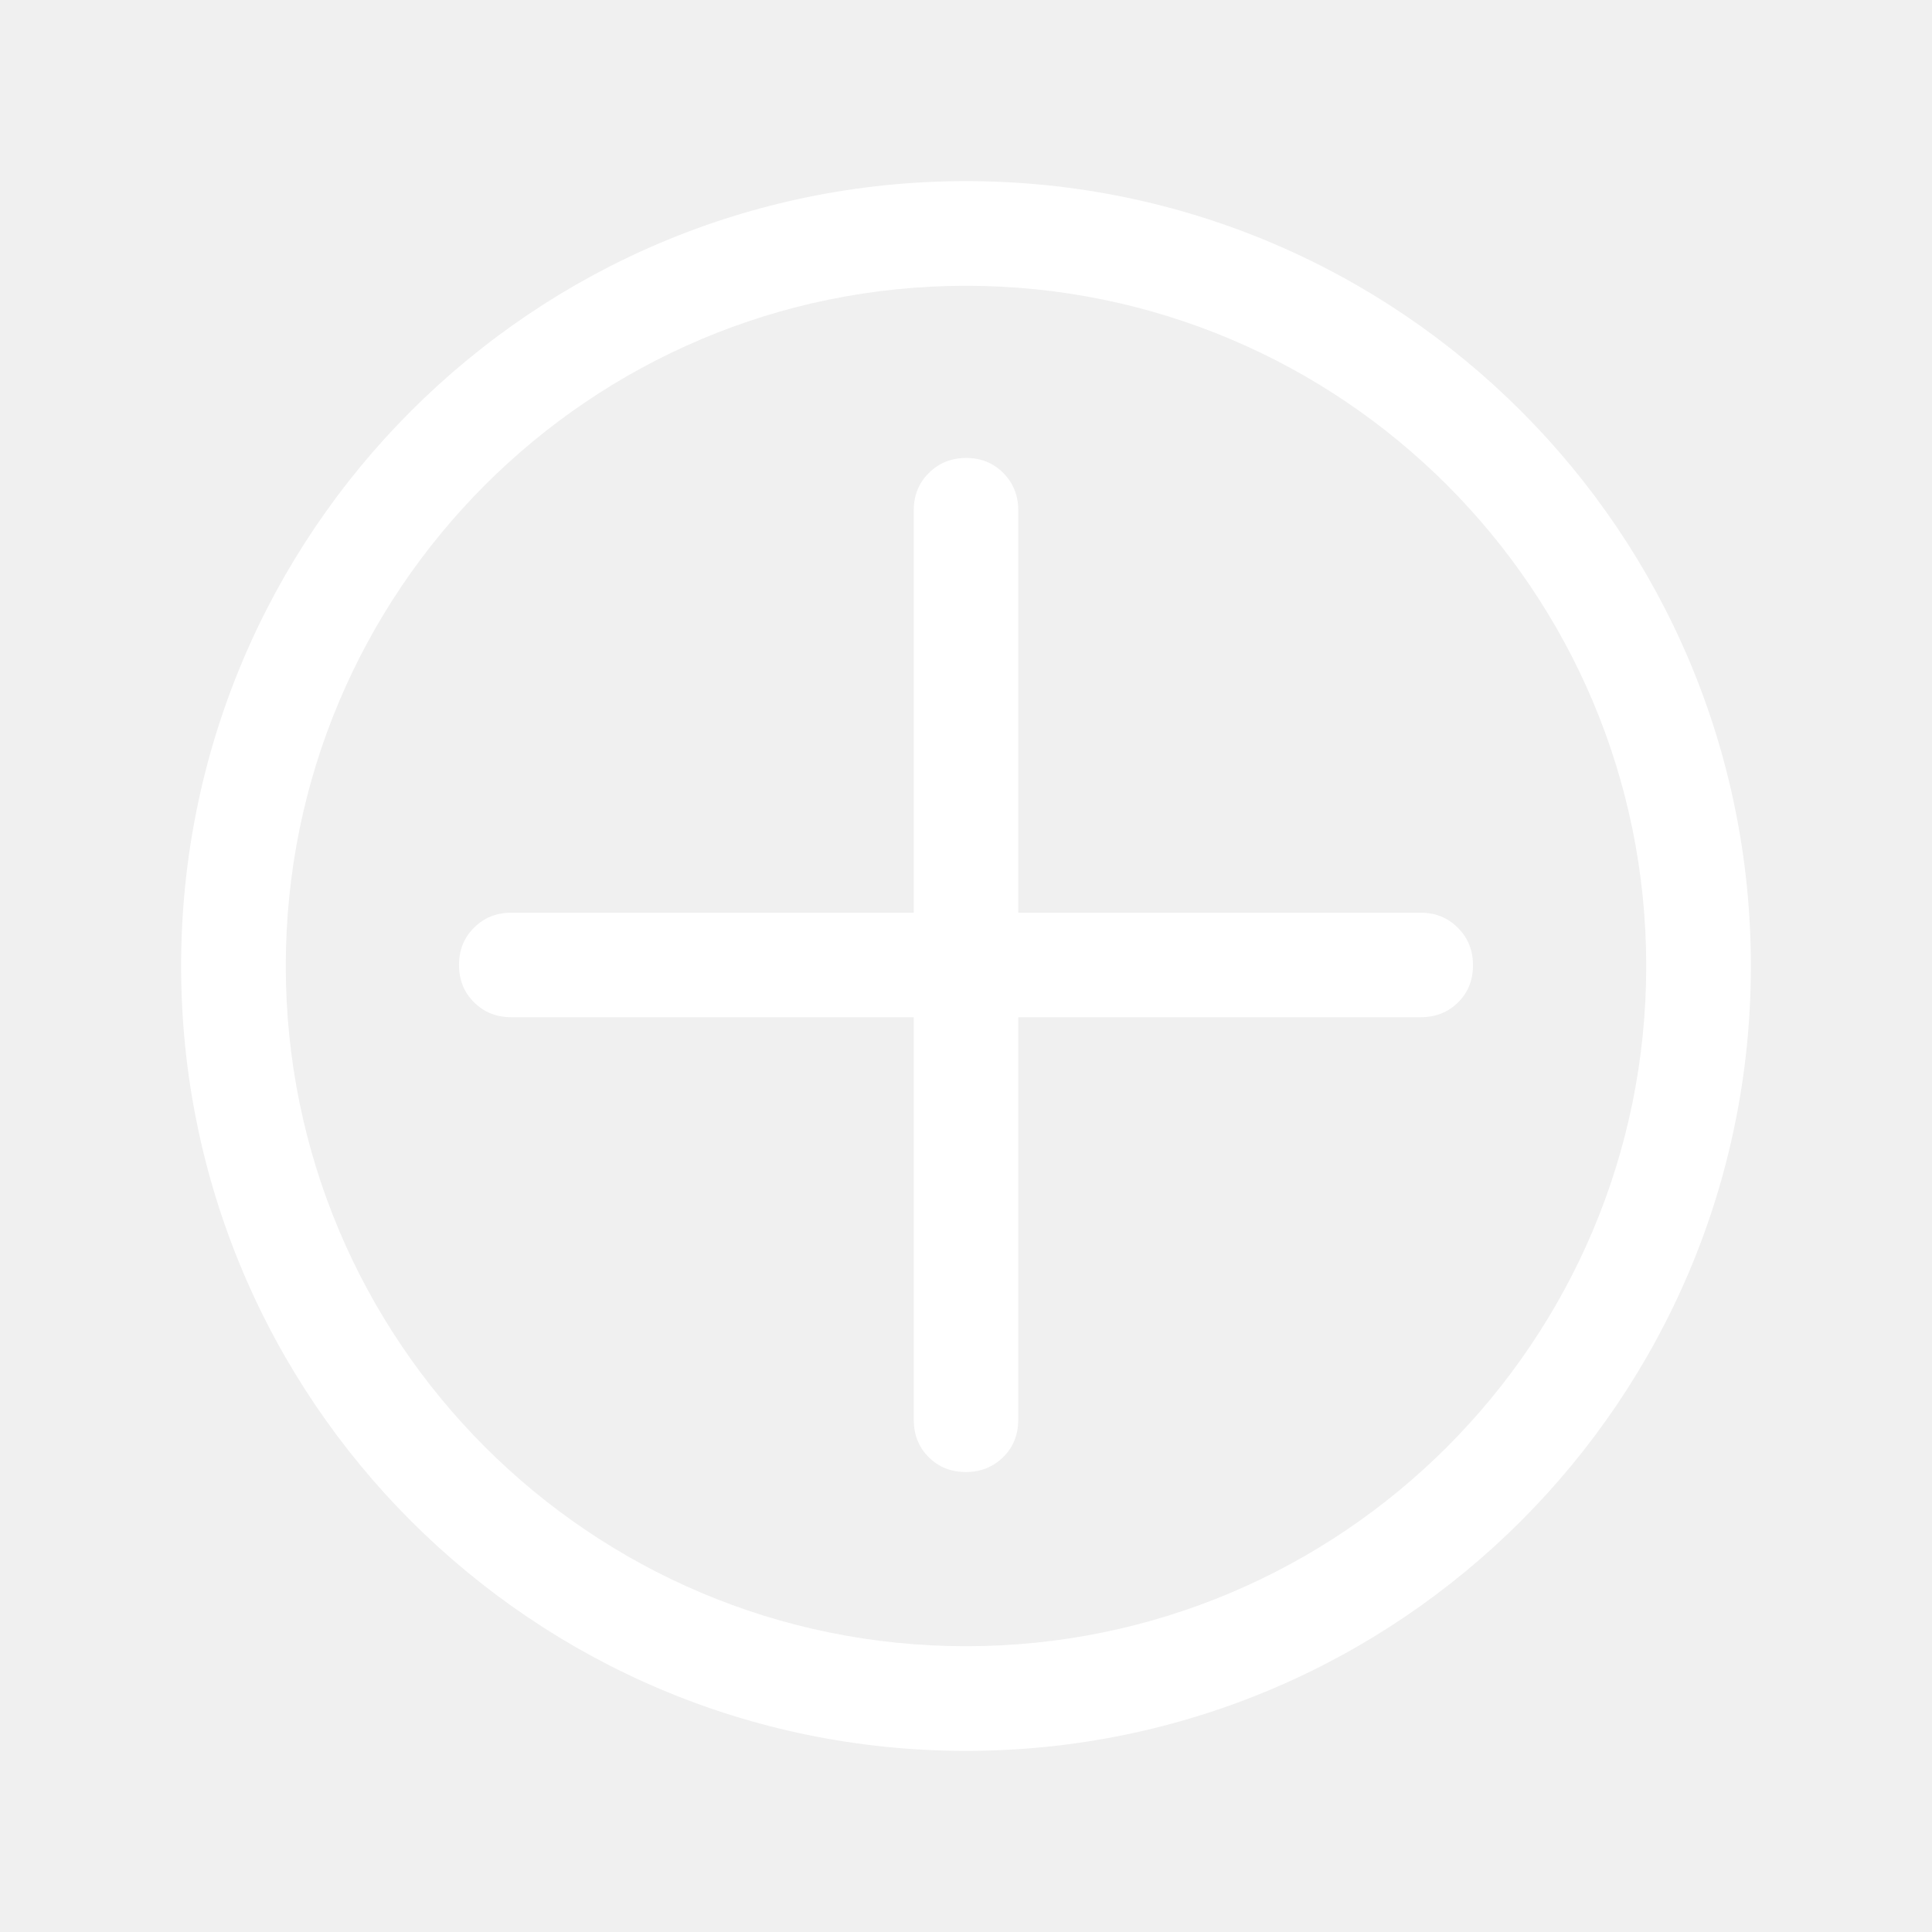
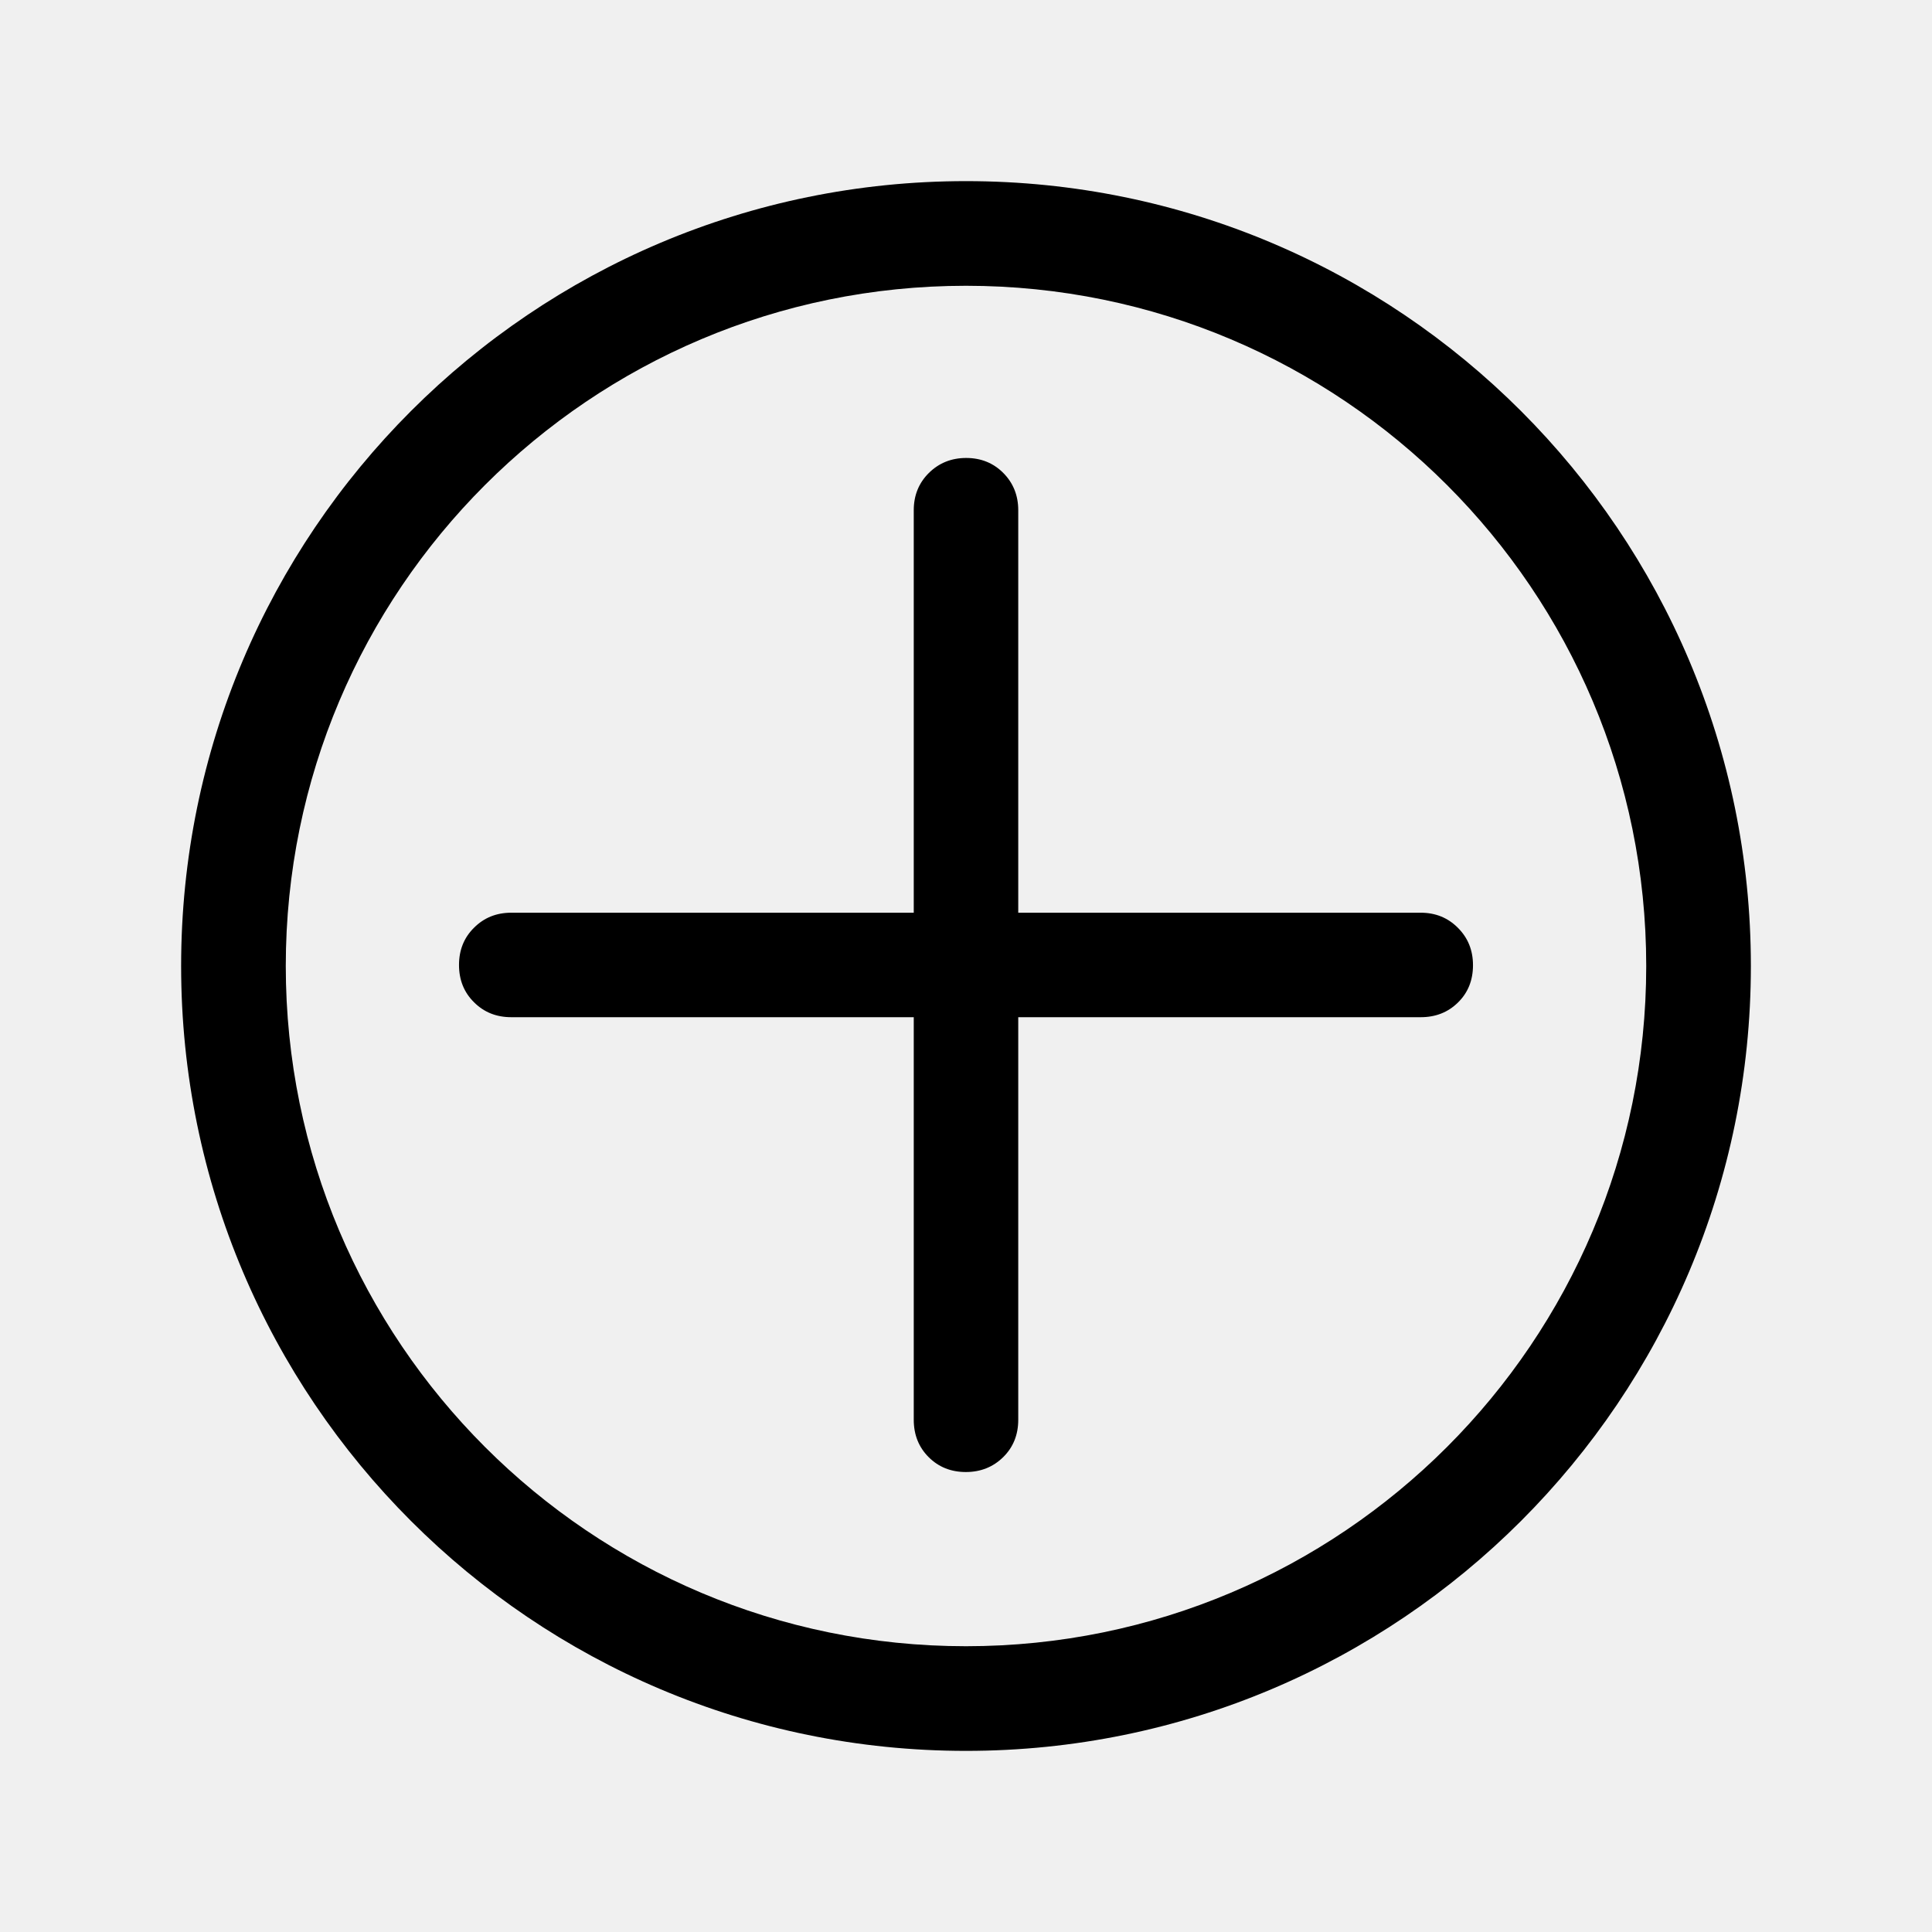
<svg xmlns="http://www.w3.org/2000/svg" width="24" height="24" viewBox="0 0 24 24" fill="none">
-   <path d="M11.351 12.636H6.351C6.167 12.636 6.013 12.575 5.889 12.451C5.764 12.328 5.702 12.173 5.702 11.987C5.702 11.802 5.764 11.647 5.889 11.524C6.013 11.4 6.167 11.338 6.351 11.338H11.351V6.338C11.351 6.155 11.413 6 11.538 5.876C11.663 5.752 11.818 5.689 12.002 5.689C12.187 5.689 12.341 5.752 12.464 5.876C12.587 6 12.649 6.155 12.649 6.338V11.338H17.649C17.833 11.338 17.987 11.401 18.111 11.526C18.236 11.651 18.298 11.805 18.298 11.99C18.298 12.177 18.236 12.332 18.111 12.454C17.987 12.576 17.833 12.636 17.649 12.636H12.649V17.637C12.649 17.823 12.587 17.978 12.462 18.101C12.337 18.224 12.182 18.286 11.998 18.286C11.813 18.286 11.659 18.224 11.536 18.101C11.413 17.978 11.351 17.823 11.351 17.637V12.636Z" fill="white" />
-   <path fill-rule="evenodd" clip-rule="evenodd" d="M12 20.45C16.667 20.45 20.45 16.667 20.45 12C20.45 7.333 16.667 3.55 12 3.55C7.333 3.55 3.55 7.333 3.55 12C3.55 16.667 7.333 20.45 12 20.45ZM12 21.75C17.385 21.75 21.75 17.385 21.75 12C21.75 6.615 17.385 2.25 12 2.25C6.615 2.25 2.25 6.615 2.25 12C2.25 17.385 6.615 21.75 12 21.75Z" fill="white" />
+   <path d="M11.351 12.636H6.351C6.167 12.636 6.013 12.575 5.889 12.451C5.764 12.328 5.702 12.173 5.702 11.987C5.702 11.802 5.764 11.647 5.889 11.524C6.013 11.4 6.167 11.338 6.351 11.338H11.351V6.338C11.351 6.155 11.413 6 11.538 5.876C11.663 5.752 11.818 5.689 12.002 5.689C12.187 5.689 12.341 5.752 12.464 5.876C12.587 6 12.649 6.155 12.649 6.338V11.338H17.649C17.833 11.338 17.987 11.401 18.111 11.526C18.236 11.651 18.298 11.805 18.298 11.99C18.298 12.177 18.236 12.332 18.111 12.454C17.987 12.576 17.833 12.636 17.649 12.636H12.649V17.637C12.649 17.823 12.587 17.978 12.462 18.101C12.337 18.224 12.182 18.286 11.998 18.286C11.813 18.286 11.659 18.224 11.536 18.101C11.413 17.978 11.351 17.823 11.351 17.637V12.636Z" fill="black" />
+   <path fill-rule="evenodd" clip-rule="evenodd" d="M12 20.45C16.667 20.45 20.45 16.667 20.45 12C20.45 7.333 16.667 3.55 12 3.55C7.333 3.55 3.55 7.333 3.55 12C3.55 16.667 7.333 20.45 12 20.45ZM12 21.75C17.385 21.75 21.75 17.385 21.75 12C21.75 6.615 17.385 2.25 12 2.25C6.615 2.25 2.25 6.615 2.25 12C2.25 17.385 6.615 21.75 12 21.75Z" fill="black" />
</svg>
